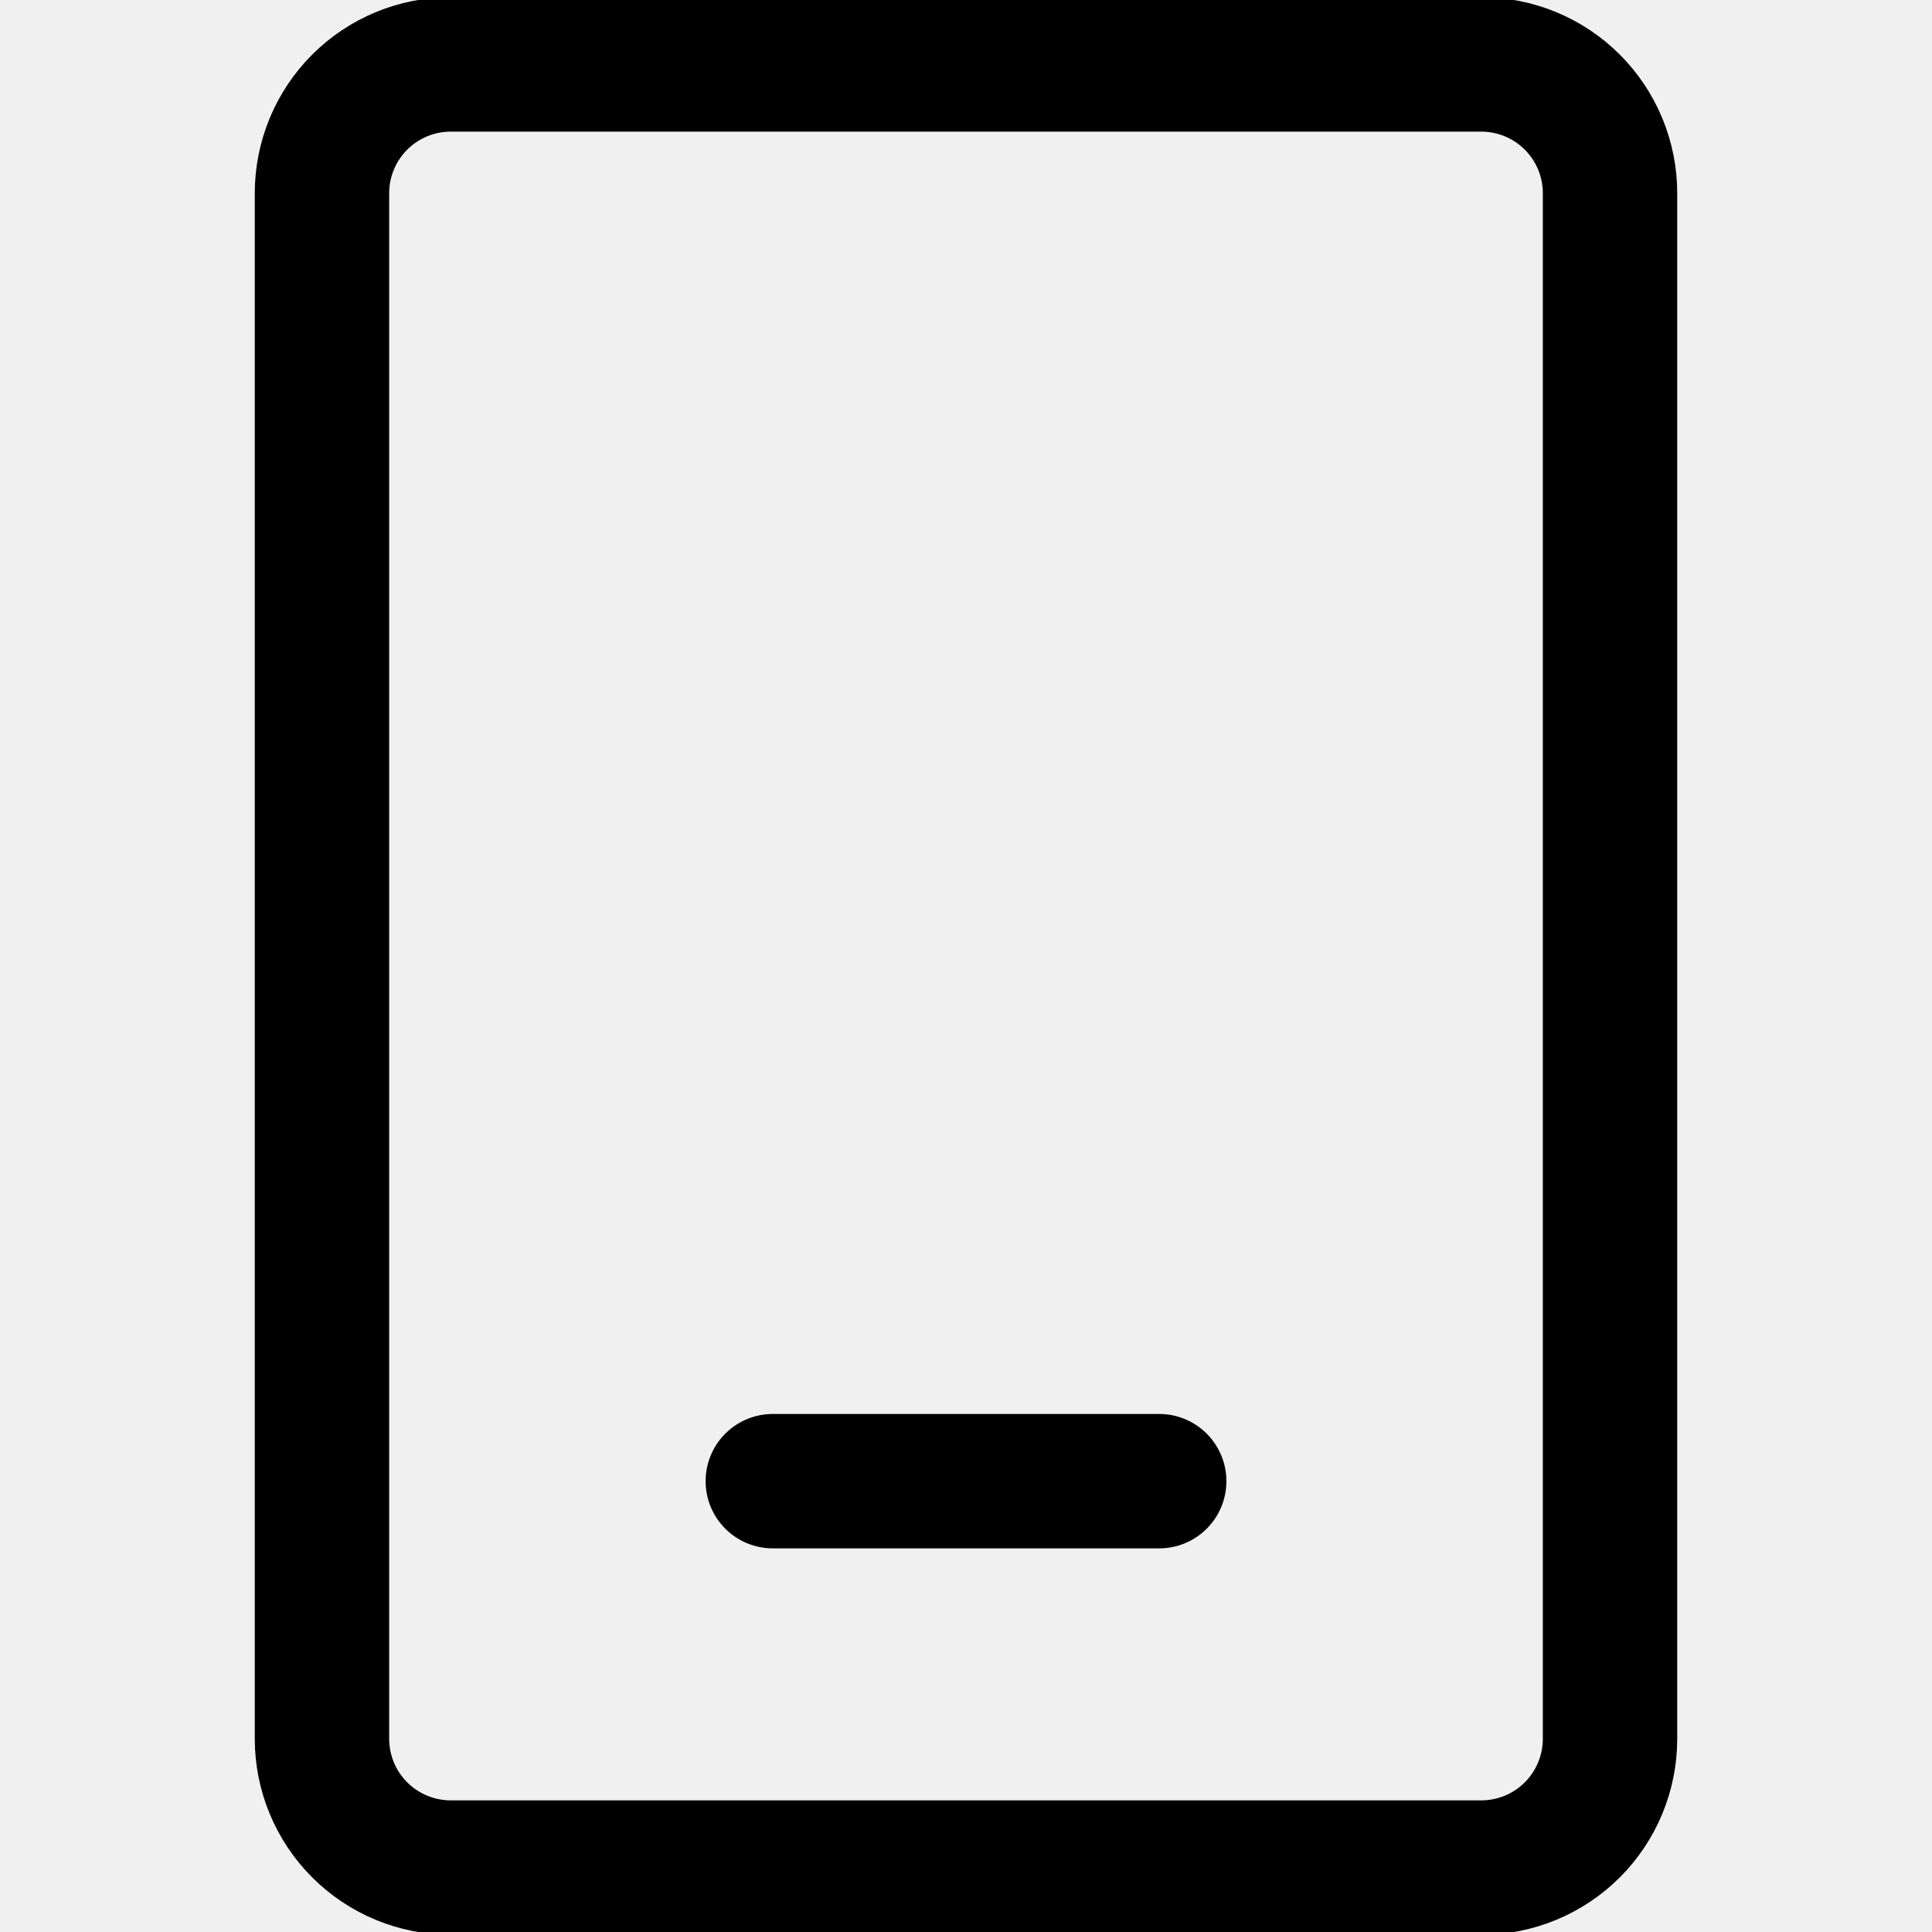
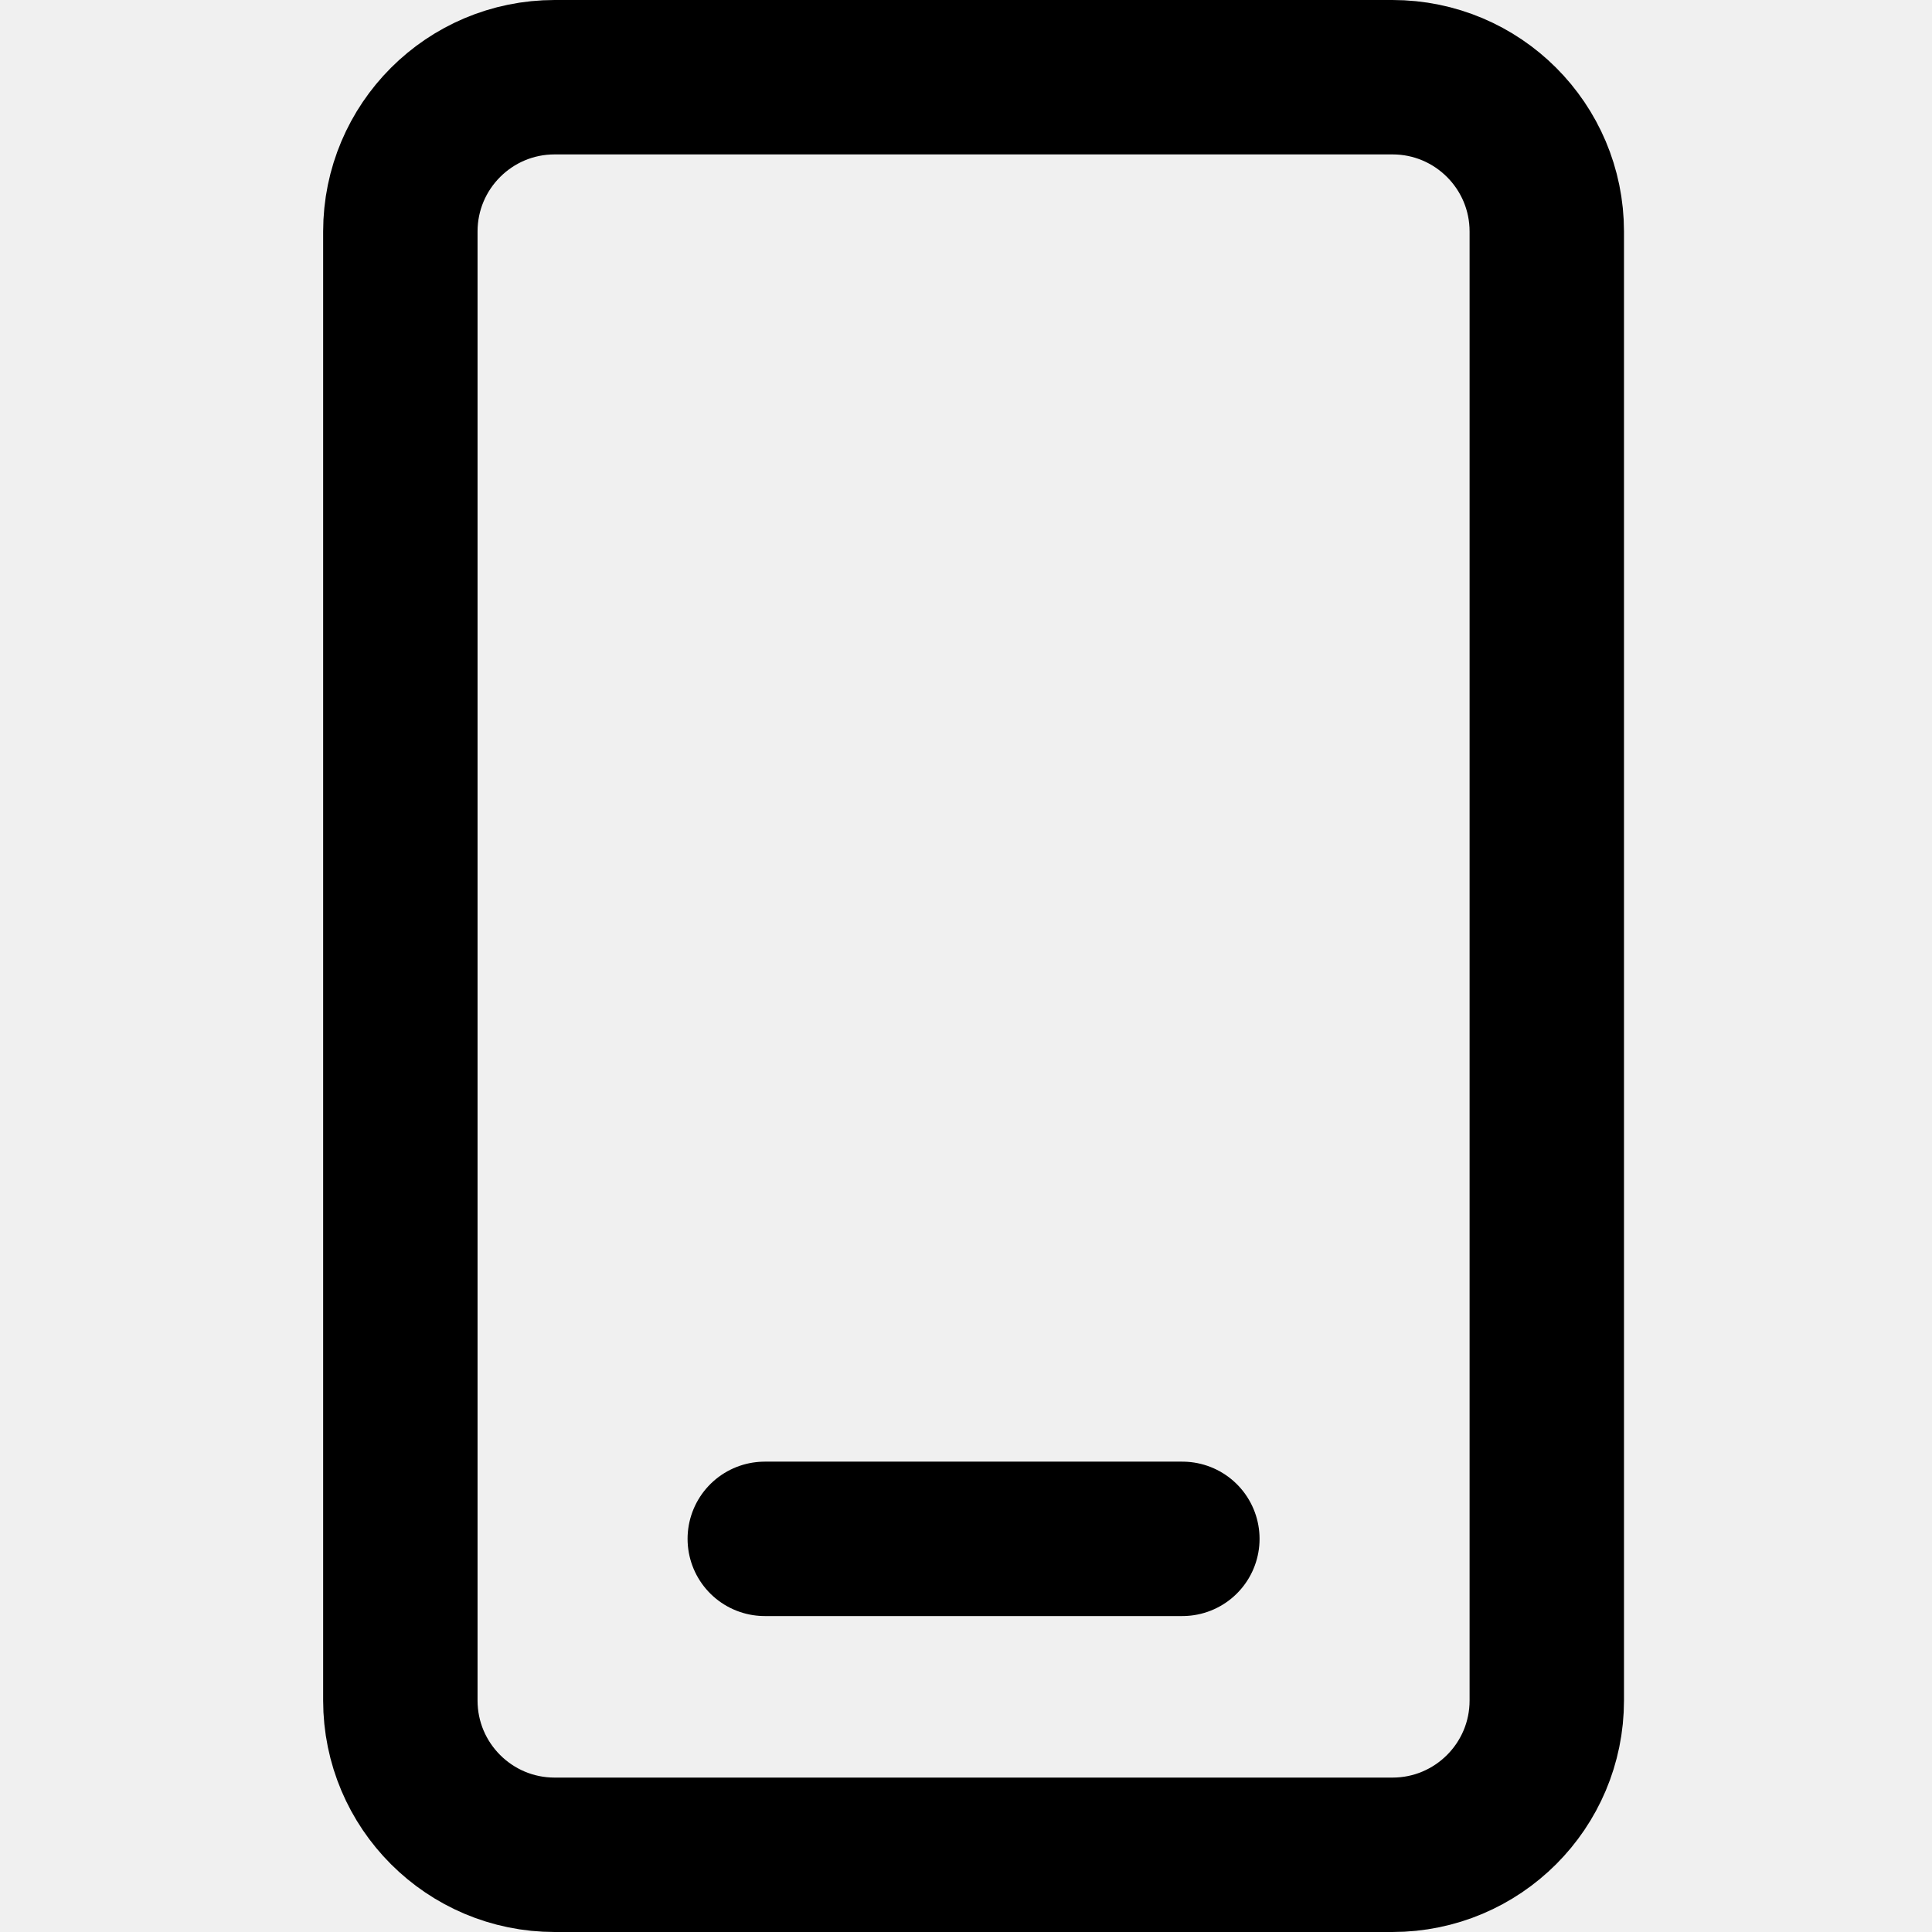
- <svg xmlns="http://www.w3.org/2000/svg" width="23" height="23" viewBox="0 0 23 23" fill="none">
-   <g clip-path="url(#clip0_505_358)">
-     <path d="M9.2 17.633H13.8M5.367 22.233H17.633C18.04 22.233 18.43 22.072 18.718 21.784C19.005 21.497 19.167 21.107 19.167 20.7V2.3C19.167 1.893 19.005 1.503 18.718 1.216C18.43 0.928 18.04 0.767 17.633 0.767H5.367C4.96 0.767 4.57 0.928 4.282 1.216C3.995 1.503 3.833 1.893 3.833 2.3V20.7C3.833 21.107 3.995 21.497 4.282 21.784C4.57 22.072 4.96 22.233 5.367 22.233Z" stroke="currentColor" stroke-width="1.6" stroke-linecap="round" />
-   </g>
-   <defs>
-     <clipPath id="clip0_505_358">
-       <rect width="23" height="23" fill="currentColor" />
-     </clipPath>
-   </defs>
+ <svg xmlns="http://www.w3.org/2000/svg" id="a" viewBox="0 0 62.562 62.562">
+   <rect x="2.745" y="12.719" width="57.562" height="37.124" rx="4.997" ry="4.997" transform="translate(62.807 -.245) rotate(90)" fill="none" stroke="currentColor" stroke-linecap="round" stroke-linejoin="round" stroke-width="5" />
+   <line x1="38.287" y1="49.831" x2="24.765" y2="49.831" fill="#fff" stroke="currentColor" stroke-linecap="round" stroke-linejoin="round" stroke-width="5" />
</svg>
